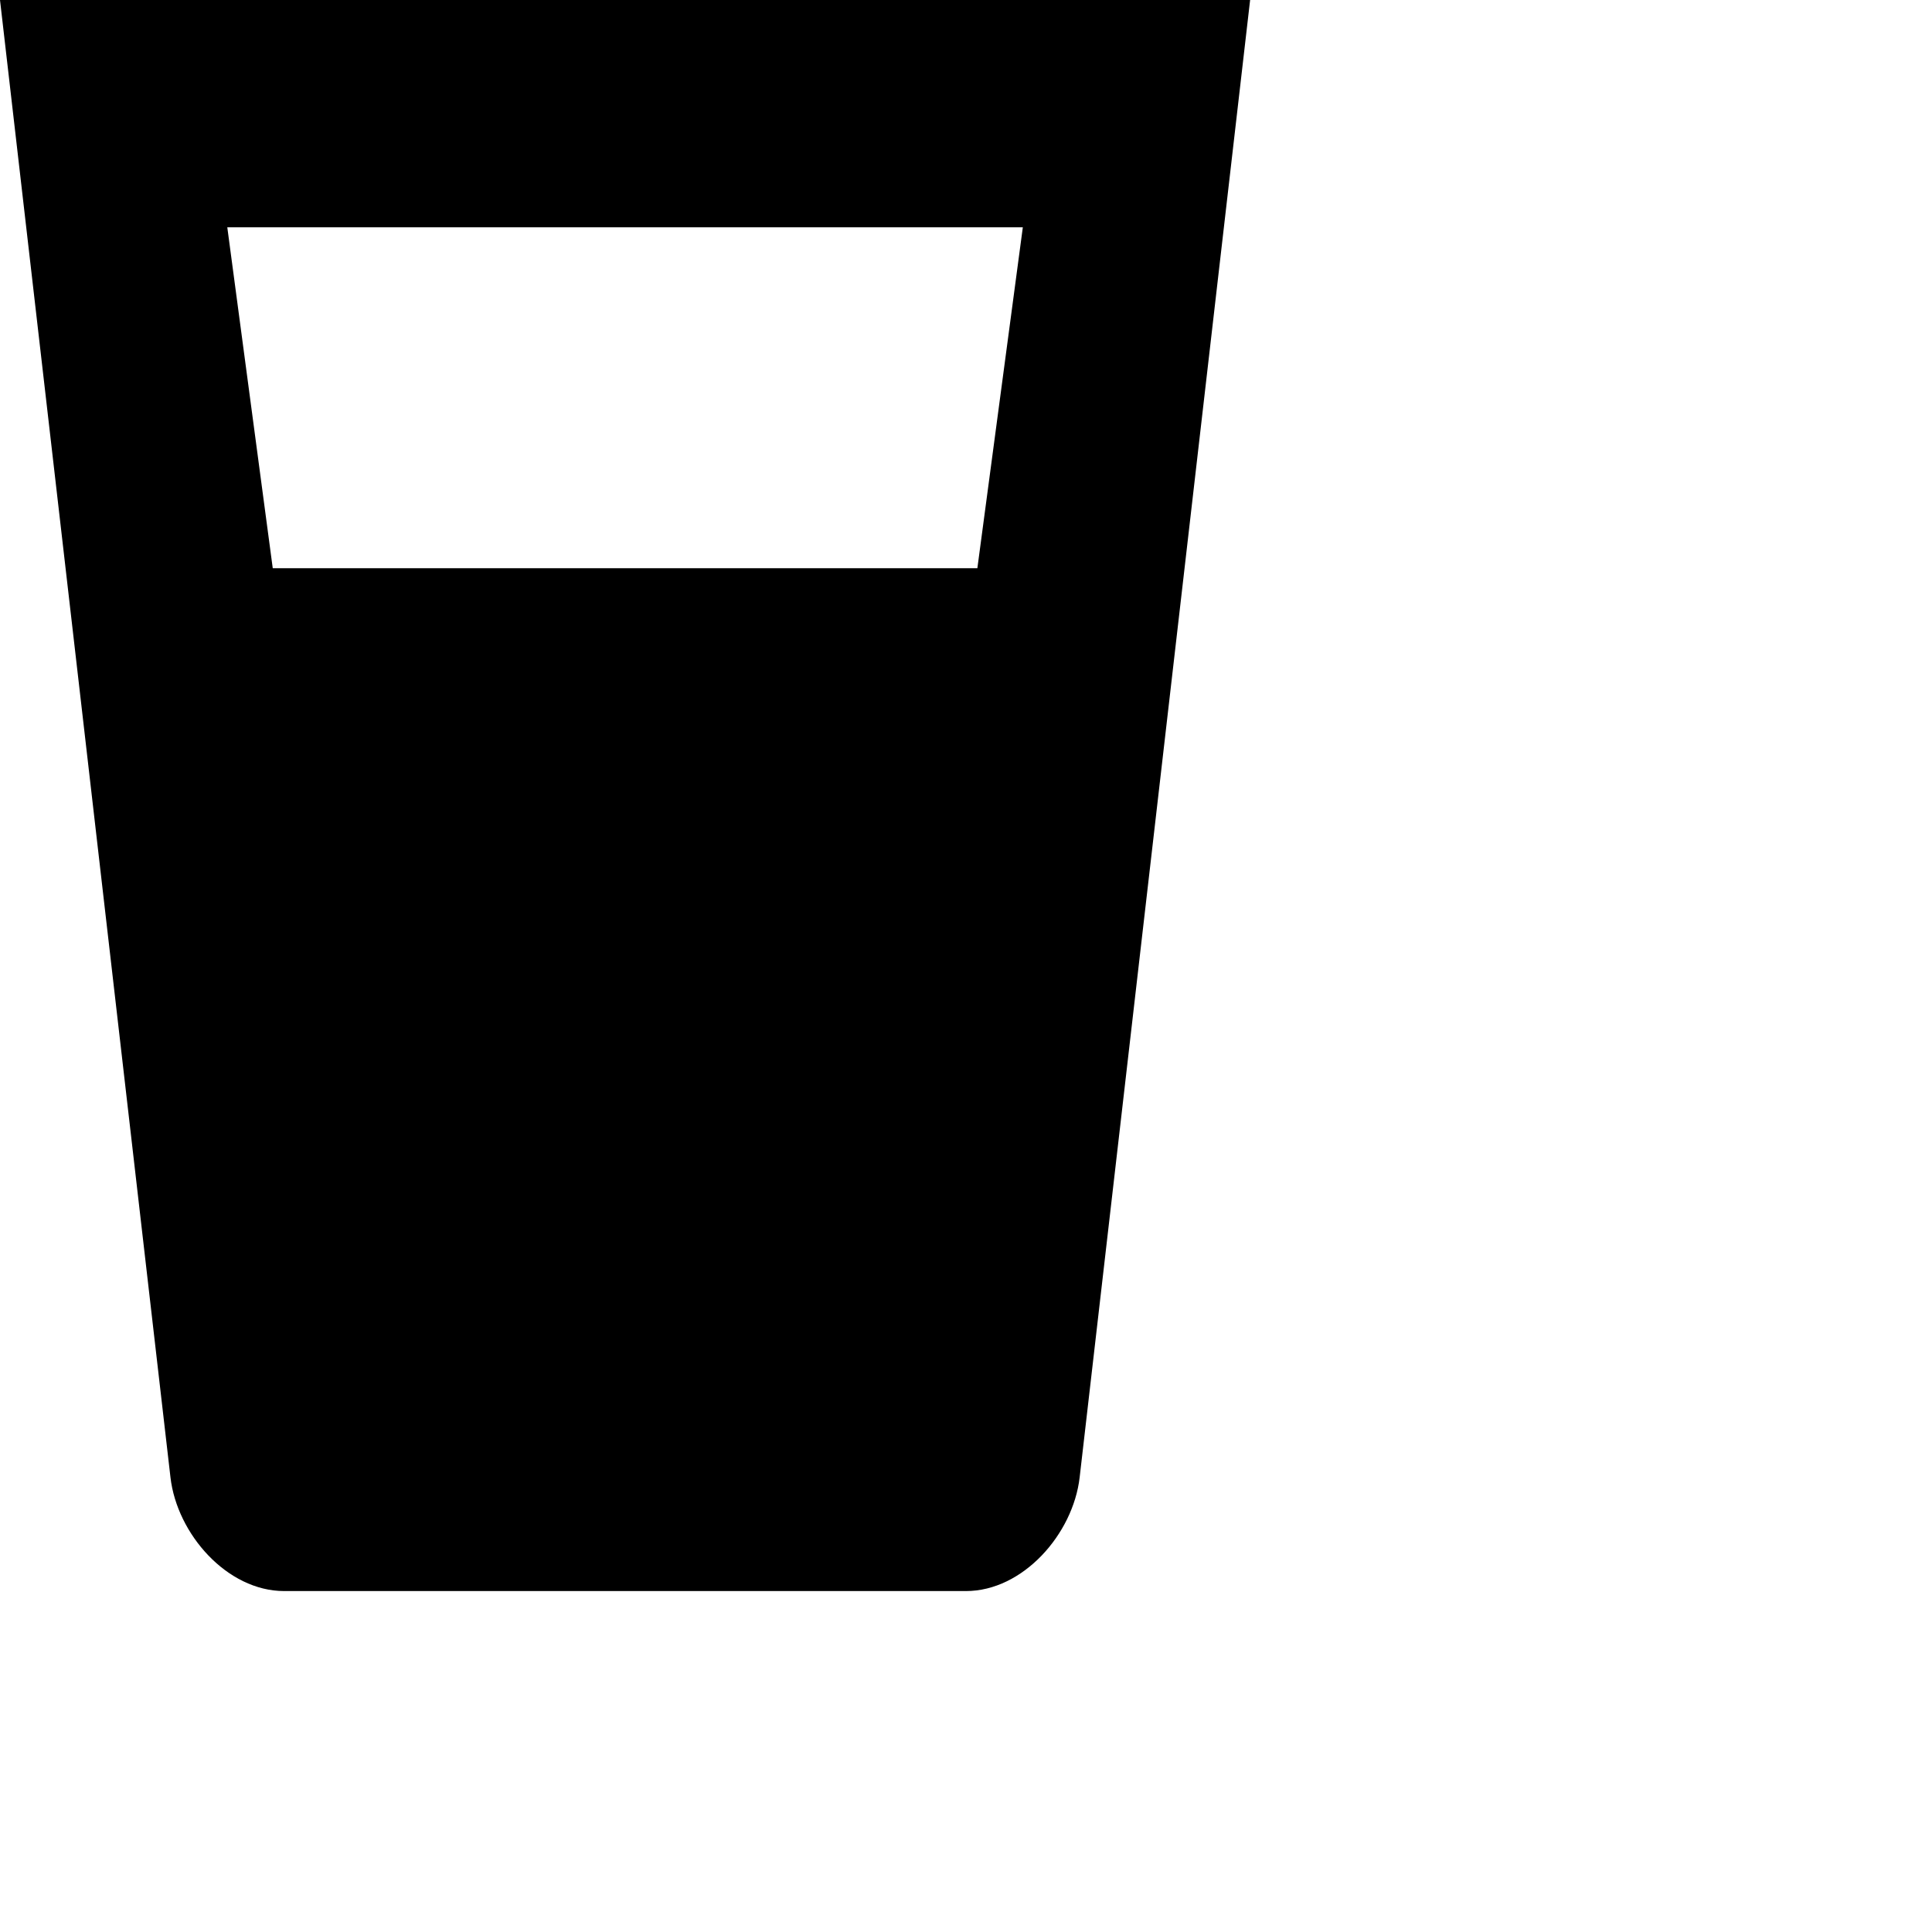
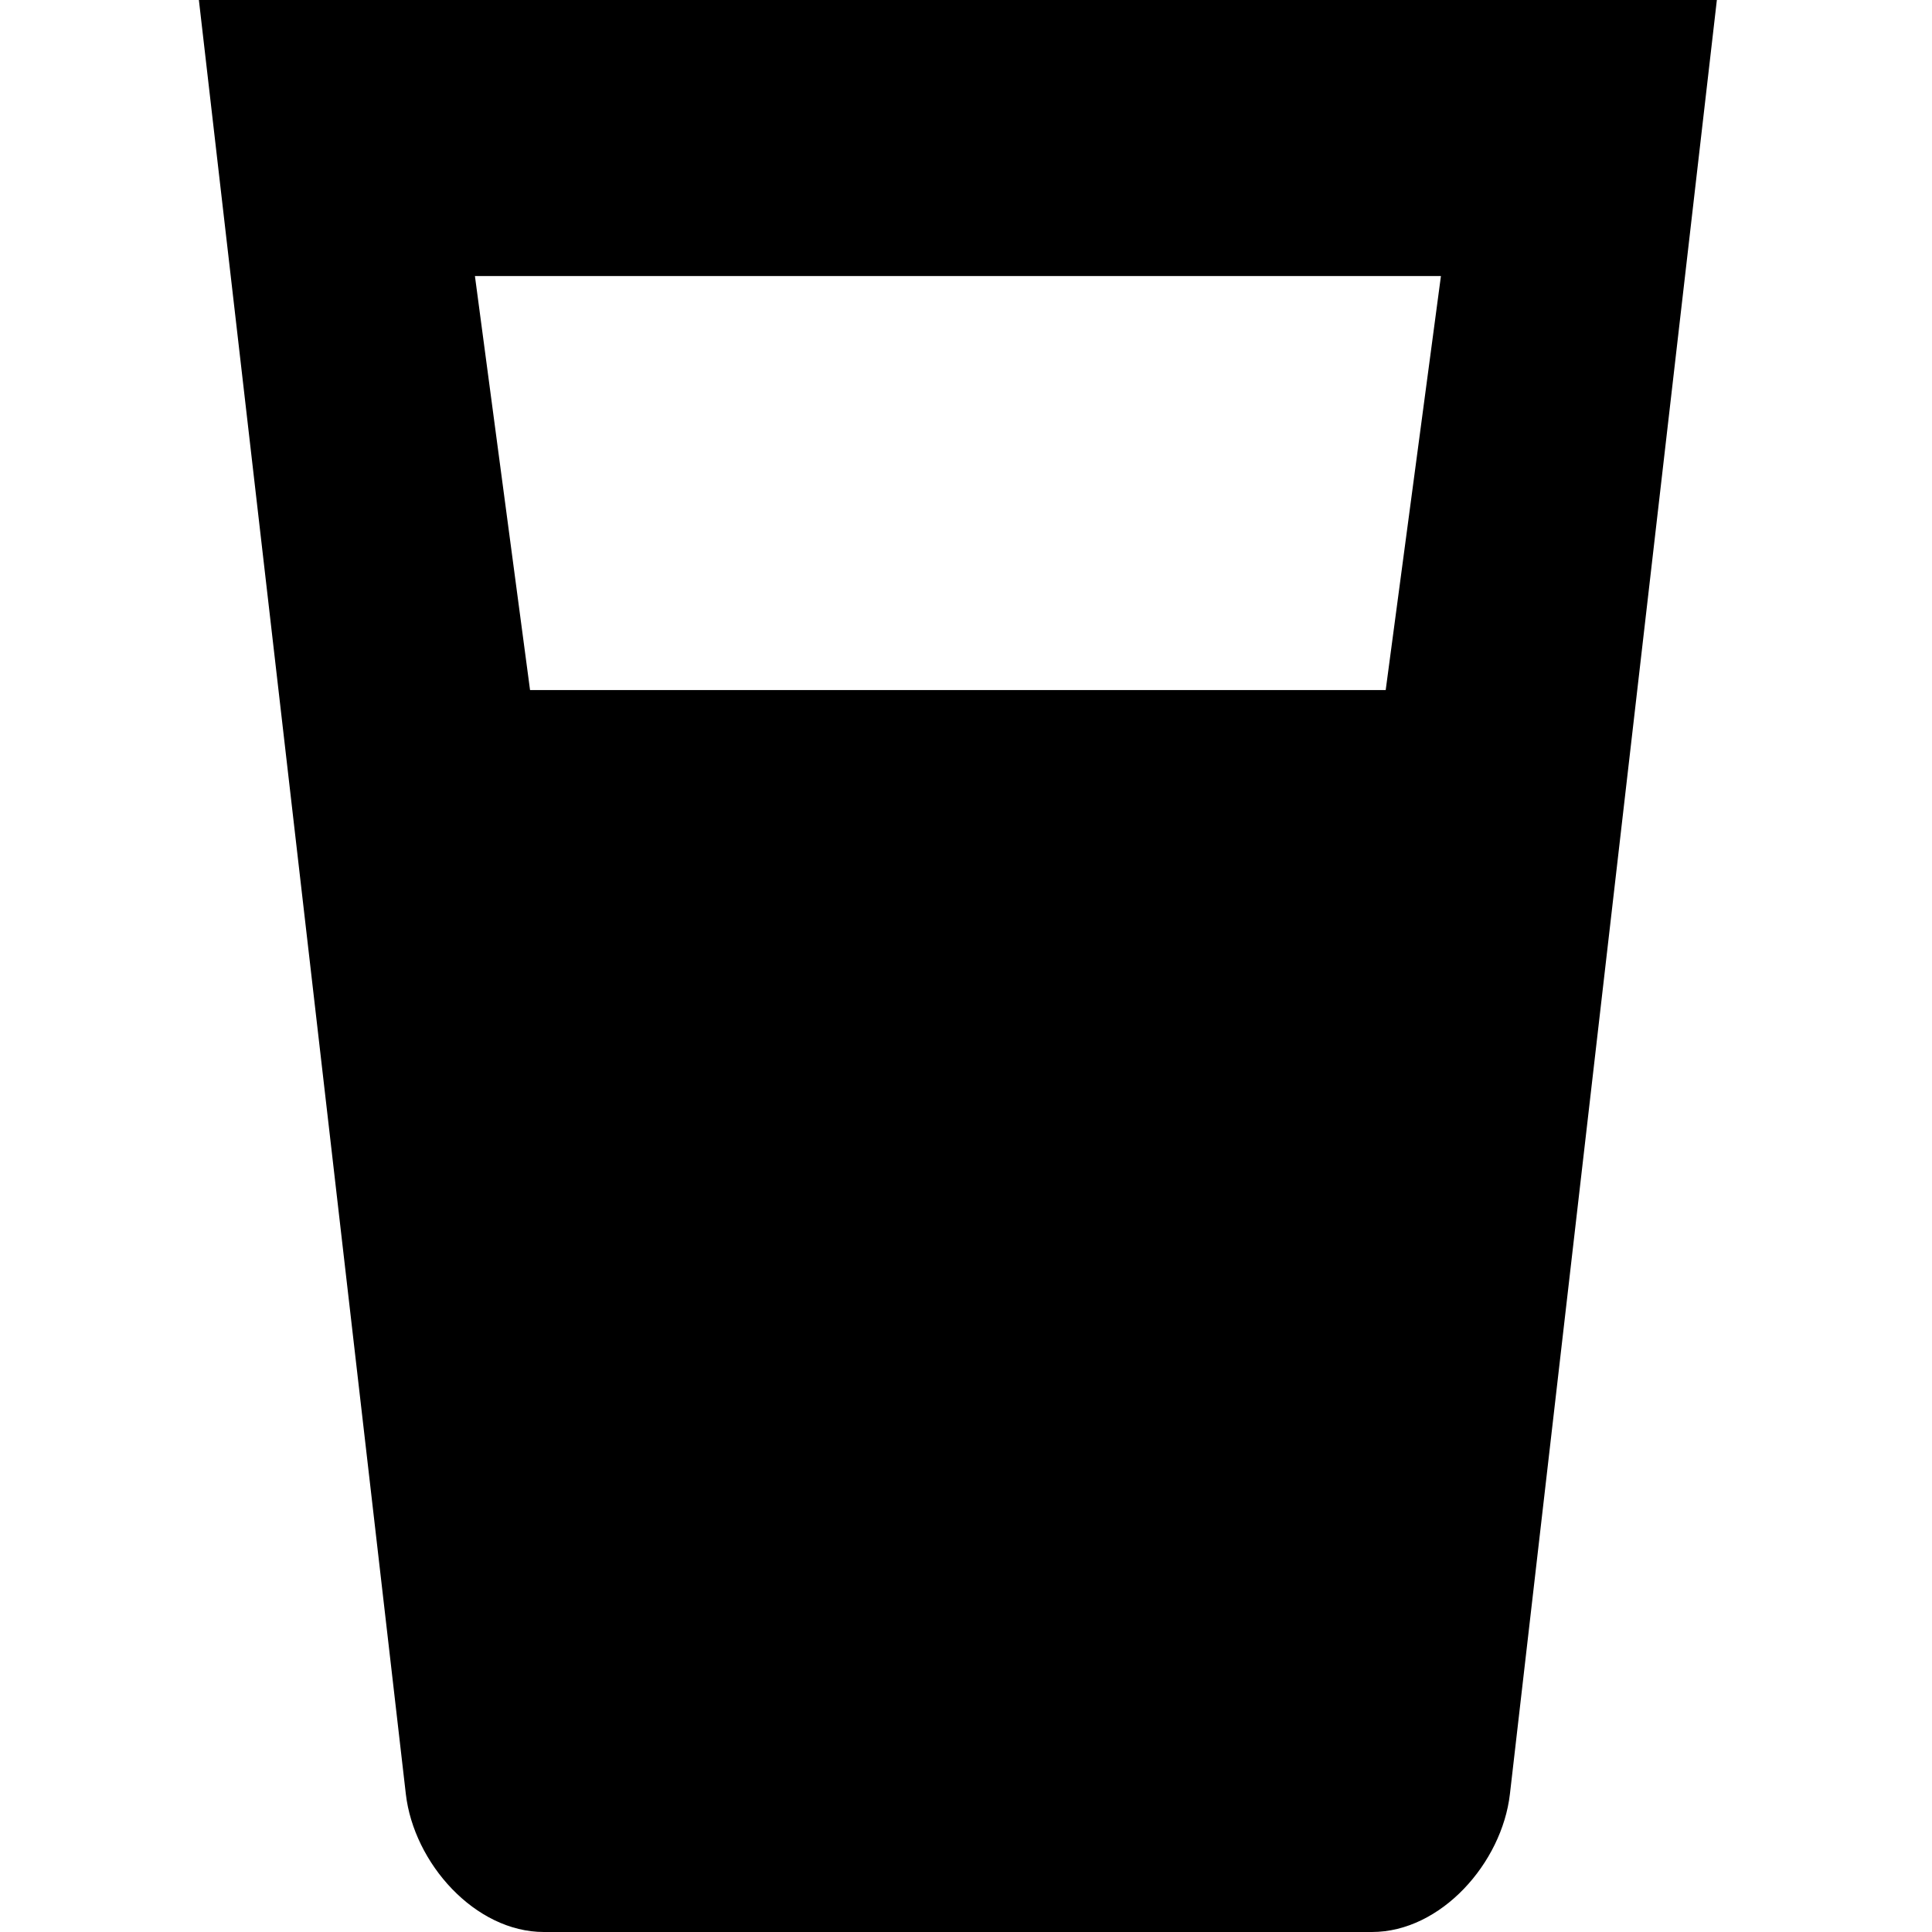
- <svg xmlns="http://www.w3.org/2000/svg" version="1.1" width="17" height="17" id="svg4619">
+ <svg xmlns="http://www.w3.org/2000/svg" version="1.1" width="17" height="17" id="svg4619" viewBox="0 0 17 17">
  <defs id="defs4621" />
-   <path d="m 0,0 1.5,13 c 0.058,0.5 0.5,1 1,1 l 6,0 c 0.5,0 0.942,-0.5 1,-1 l 1.5,-13 z m 2,2 7,0 -0.4,3 -6.2,0 z" id="path10185" style="color:#000000;fill:#000000;fill-opacity:1;fill-rule:nonzero;stroke:none;stroke-width:2;marker:none;visibility:visible;display:inline;overflow:visible;enable-background:accumulate" />
+   <path d="M 1.75,-5.3e-7 3.571,15.786 C 3.641,16.393 4.179,17 4.786,17 l 7.286,0 c 0.607,0 1.144,-0.607 1.214,-1.214 L 15.107,-5.3e-7 Z m 2.429,2.429 8.5,0 -0.486,3.643 -7.529,0 z" id="path10185" style="color:#000000;display:inline;overflow:visible;visibility:visible;fill:#000000;fill-opacity:1;fill-rule:nonzero;stroke:none;stroke-width:2.429;marker:none;enable-background:accumulate" />
</svg>
